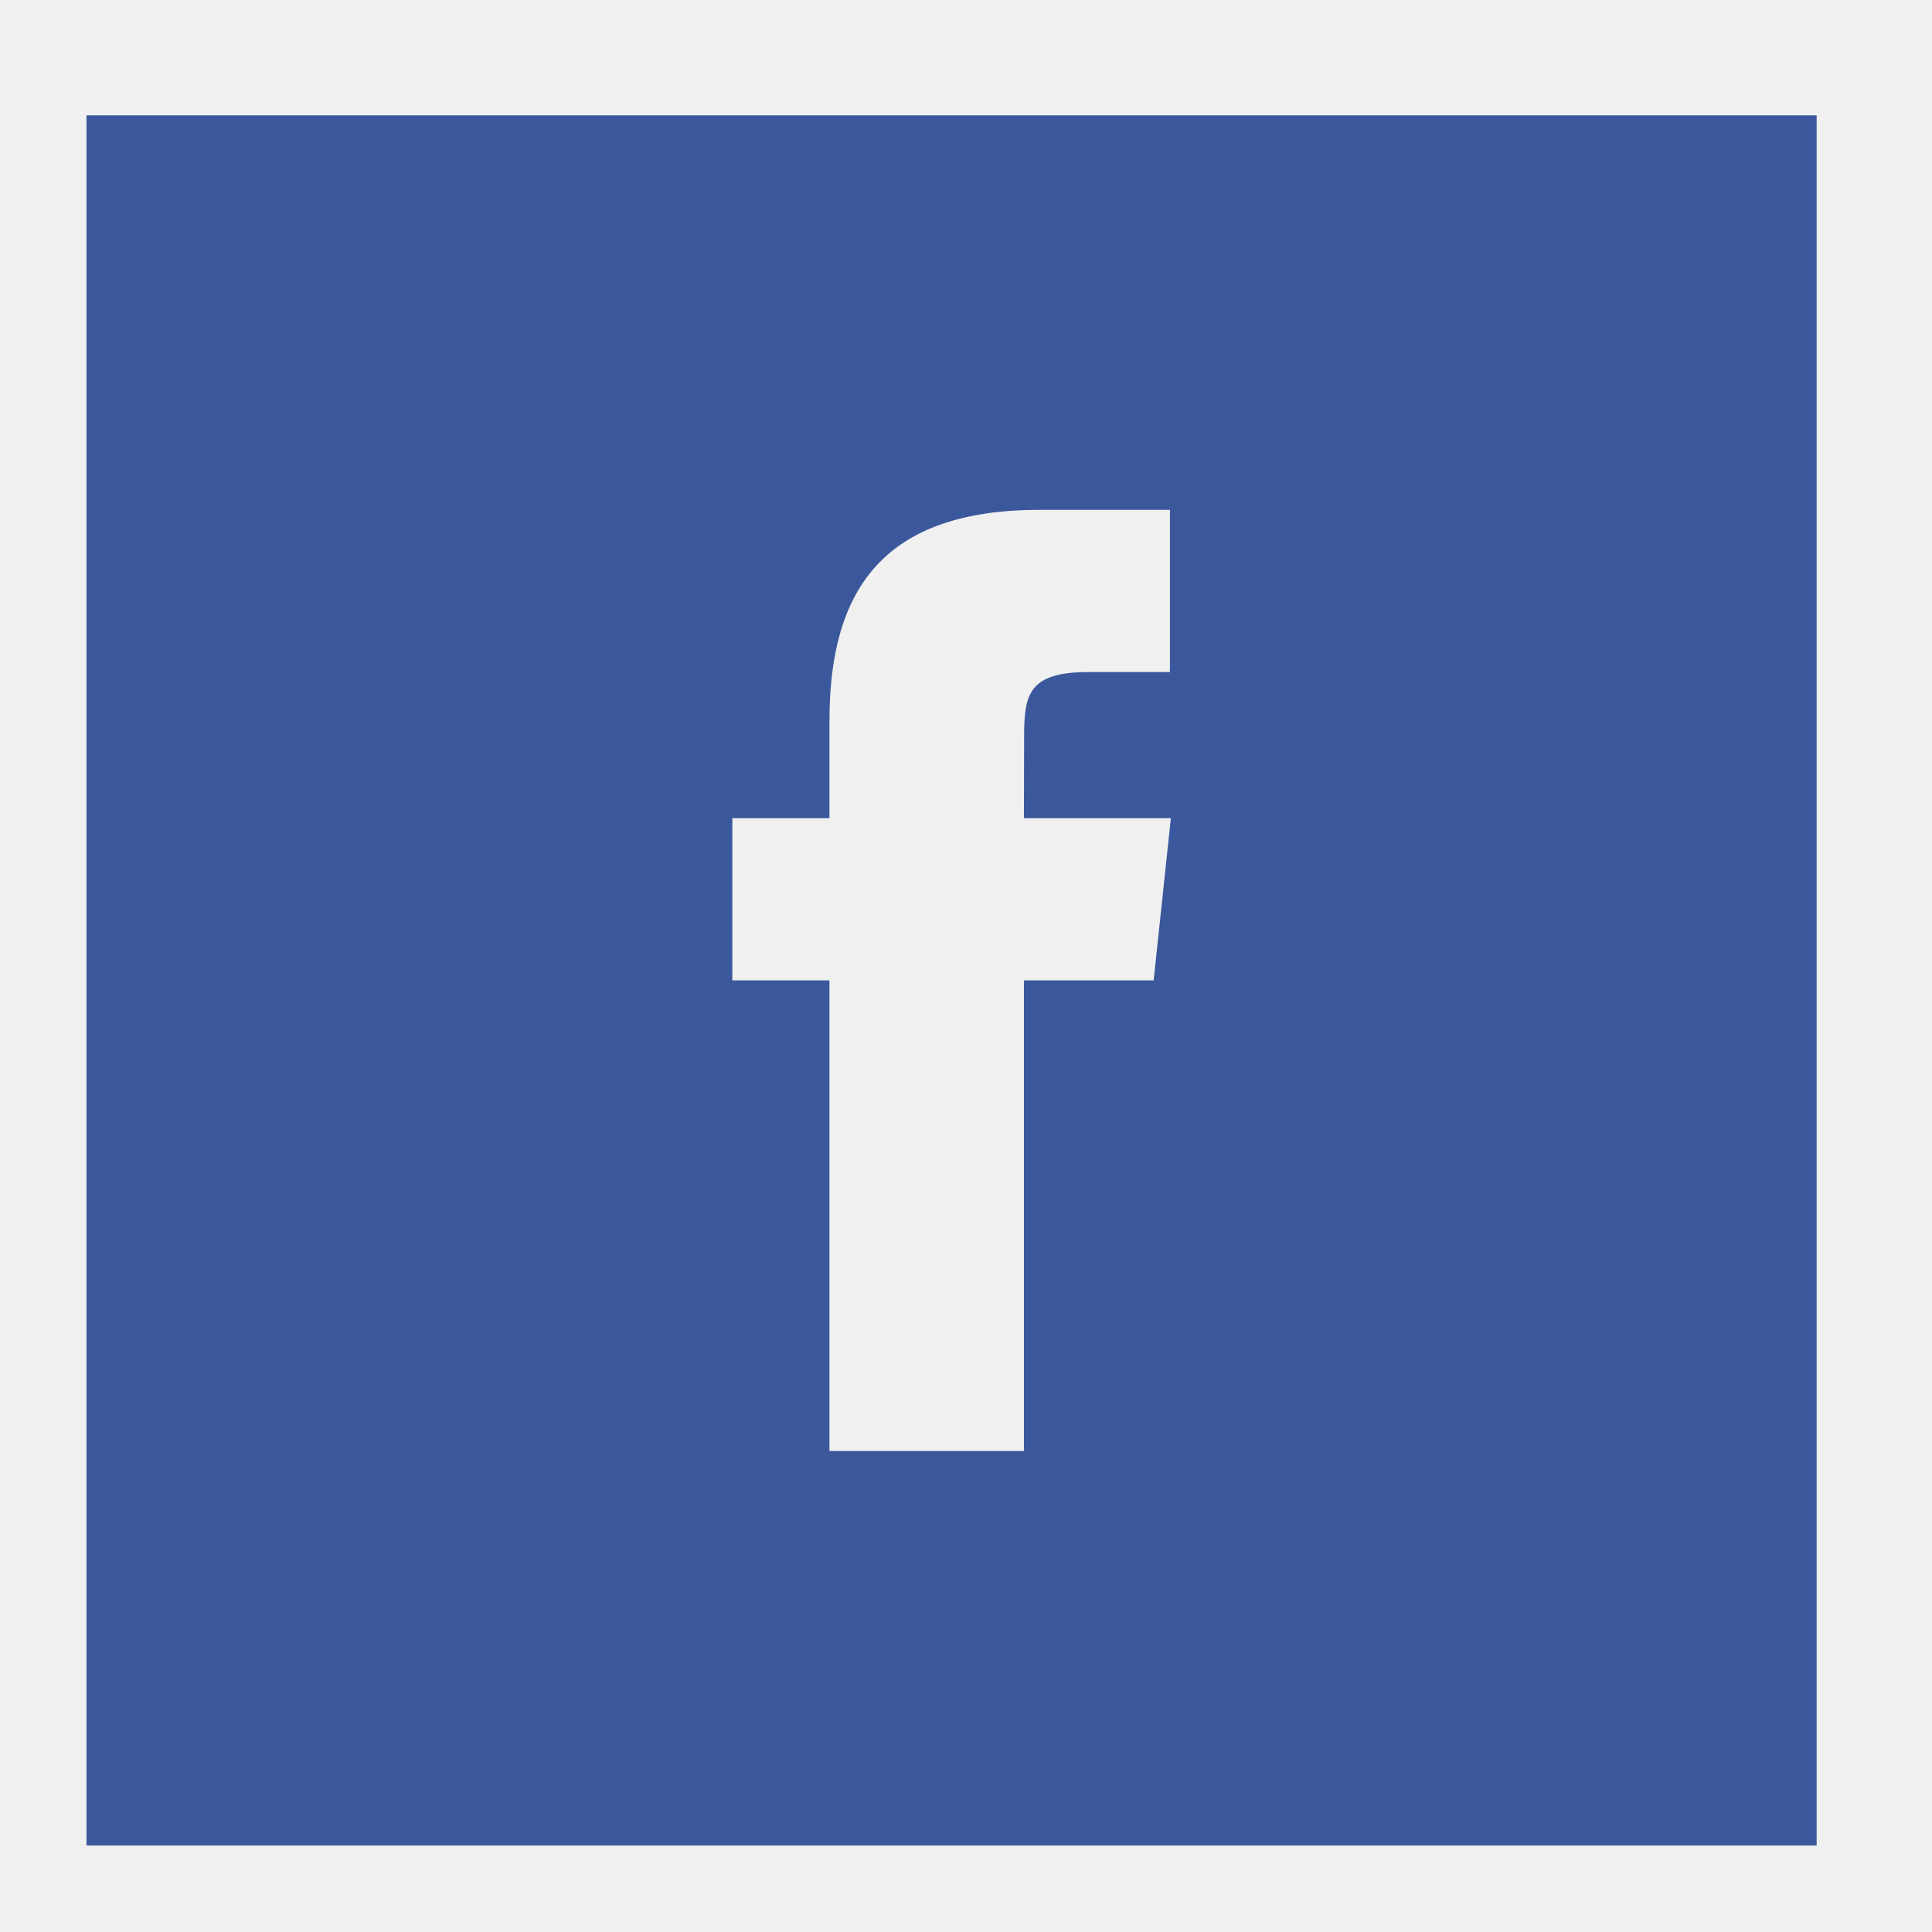
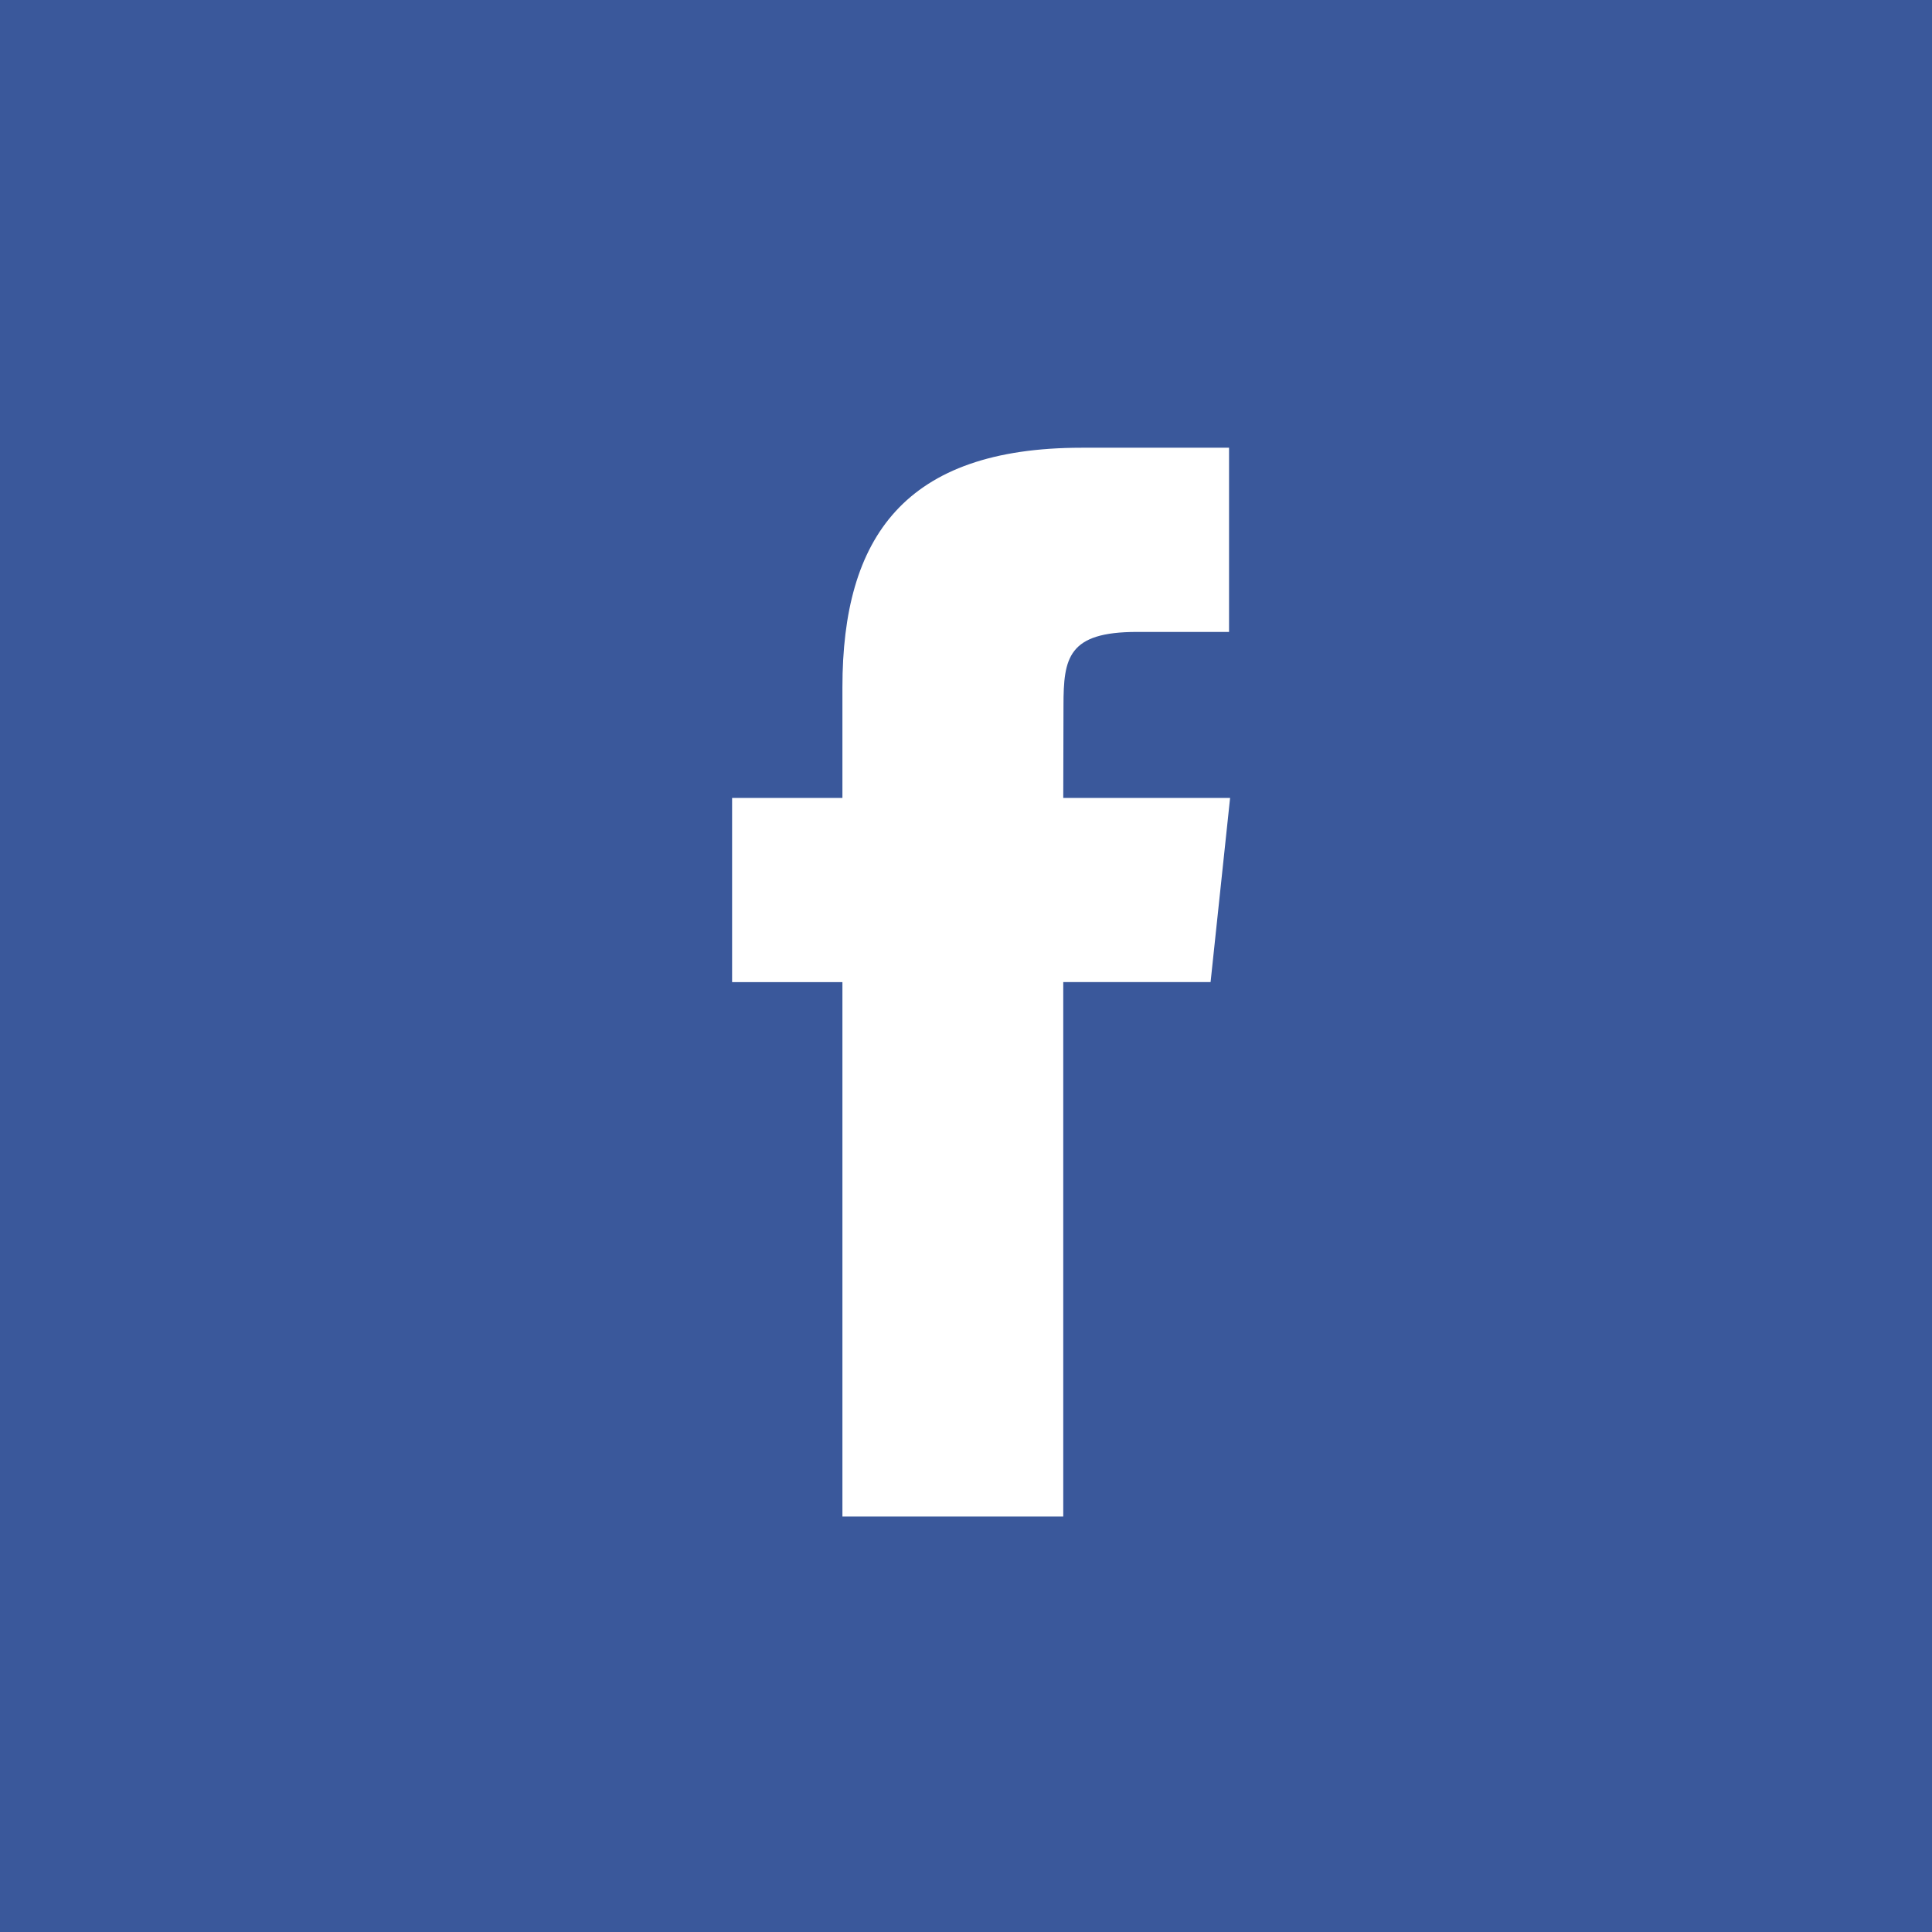
- <svg xmlns="http://www.w3.org/2000/svg" height="67px" id="Layer_1" style="enable-background:new 0 0 67 67;" version="1.1" viewBox="0 0 67 67" width="67px" xml:space="preserve">
-   <path d="M28.765,50.319h6.744V33.998h4.499l0.596-5.624h-5.095  l0.007-2.816c0-1.466,0.14-2.253,2.244-2.253h2.812V17.68h-4.5c-5.405,0-7.307,2.729-7.307,7.317v3.377h-3.369v5.625h3.369V50.319z   M3,4h60v60H3V4z" style="fill-rule:evenodd;clip-rule:evenodd;fill:#3A589B;" />
+ <svg xmlns="http://www.w3.org/2000/svg" width="59" height="59">
+   <g>
+     <rect fill="#ffffff" id="canvas_background" height="61" width="61" y="-1" x="-1" />
+   </g>
+   <g>
+     <path id="svg_1" fill-rule="evenodd" clip-rule="evenodd" fill="#3A589B" d="m25.726,46.312l6.744,0l0,-16.321l4.499,0l0.596,-5.624l-5.095,0l0.007,-2.816c0,-1.466 0.14,-2.253 2.244,-2.253l2.812,0l0,-5.625l-4.5,0c-5.405,0 -7.307,2.729 -7.307,7.317l0,3.377l-3.369,0l0,5.625l3.369,0l0,16.32zm-25.765,-46.319l60,0l0,60l-60,0l0,-60z" />
+     <path d="m9.882,7.948c0,0.138 0.037,0.701 -0.138,1.243c-0.229,0.708 -0.483,1.088 -0.553,1.52c-0.022,0.136 -0.138,0.276 -0.138,0.414c0,0 0,0.138 0,0.138c0,0.138 0.063,0.284 0,0.553c-0.142,0.601 -0.209,1.109 -0.276,1.658c-0.07,0.565 -0.138,0.967 -0.138,1.243c0,0.414 -0.053,0.563 0,0.691c0.15,0.361 0.414,0.414 0.553,0.553l0.138,0.138" id="svg_2" fill-opacity="null" stroke-opacity="null" stroke-width="null" stroke="null" fill="none" />
+     <polyline stroke-linecap="round" id="svg_3" points="70.671,13.197 70.809,13.197 " fill-opacity="null" stroke-opacity="null" stroke-width="null" stroke="null" fill="none" />
+     <path stroke="null" d="m20.52,8.086c0.081,0 1.064,1.806 2.903,4.581c3.356,5.065 6.003,8.399 7.258,10.145c1.33,1.851 2.089,3.304 2.661,4.745c0.842,2.12 1.344,4.602 1.774,6.872c0.532,2.808 0.806,4.232 0.887,6.054c0.036,0.815 0,1.309 0,1.636c0,0.654 0.04,1.13 0.081,1.8c0.039,0.65 0.036,1.055 0.565,2.291c0.448,1.049 0.968,1.963 1.371,2.782l0.161,0.491l0.081,0.164l0.081,0.164" id="svg_4" fill-opacity="null" stroke-opacity="null" stroke-width="null" fill="none" />
+   </g>
</svg>
